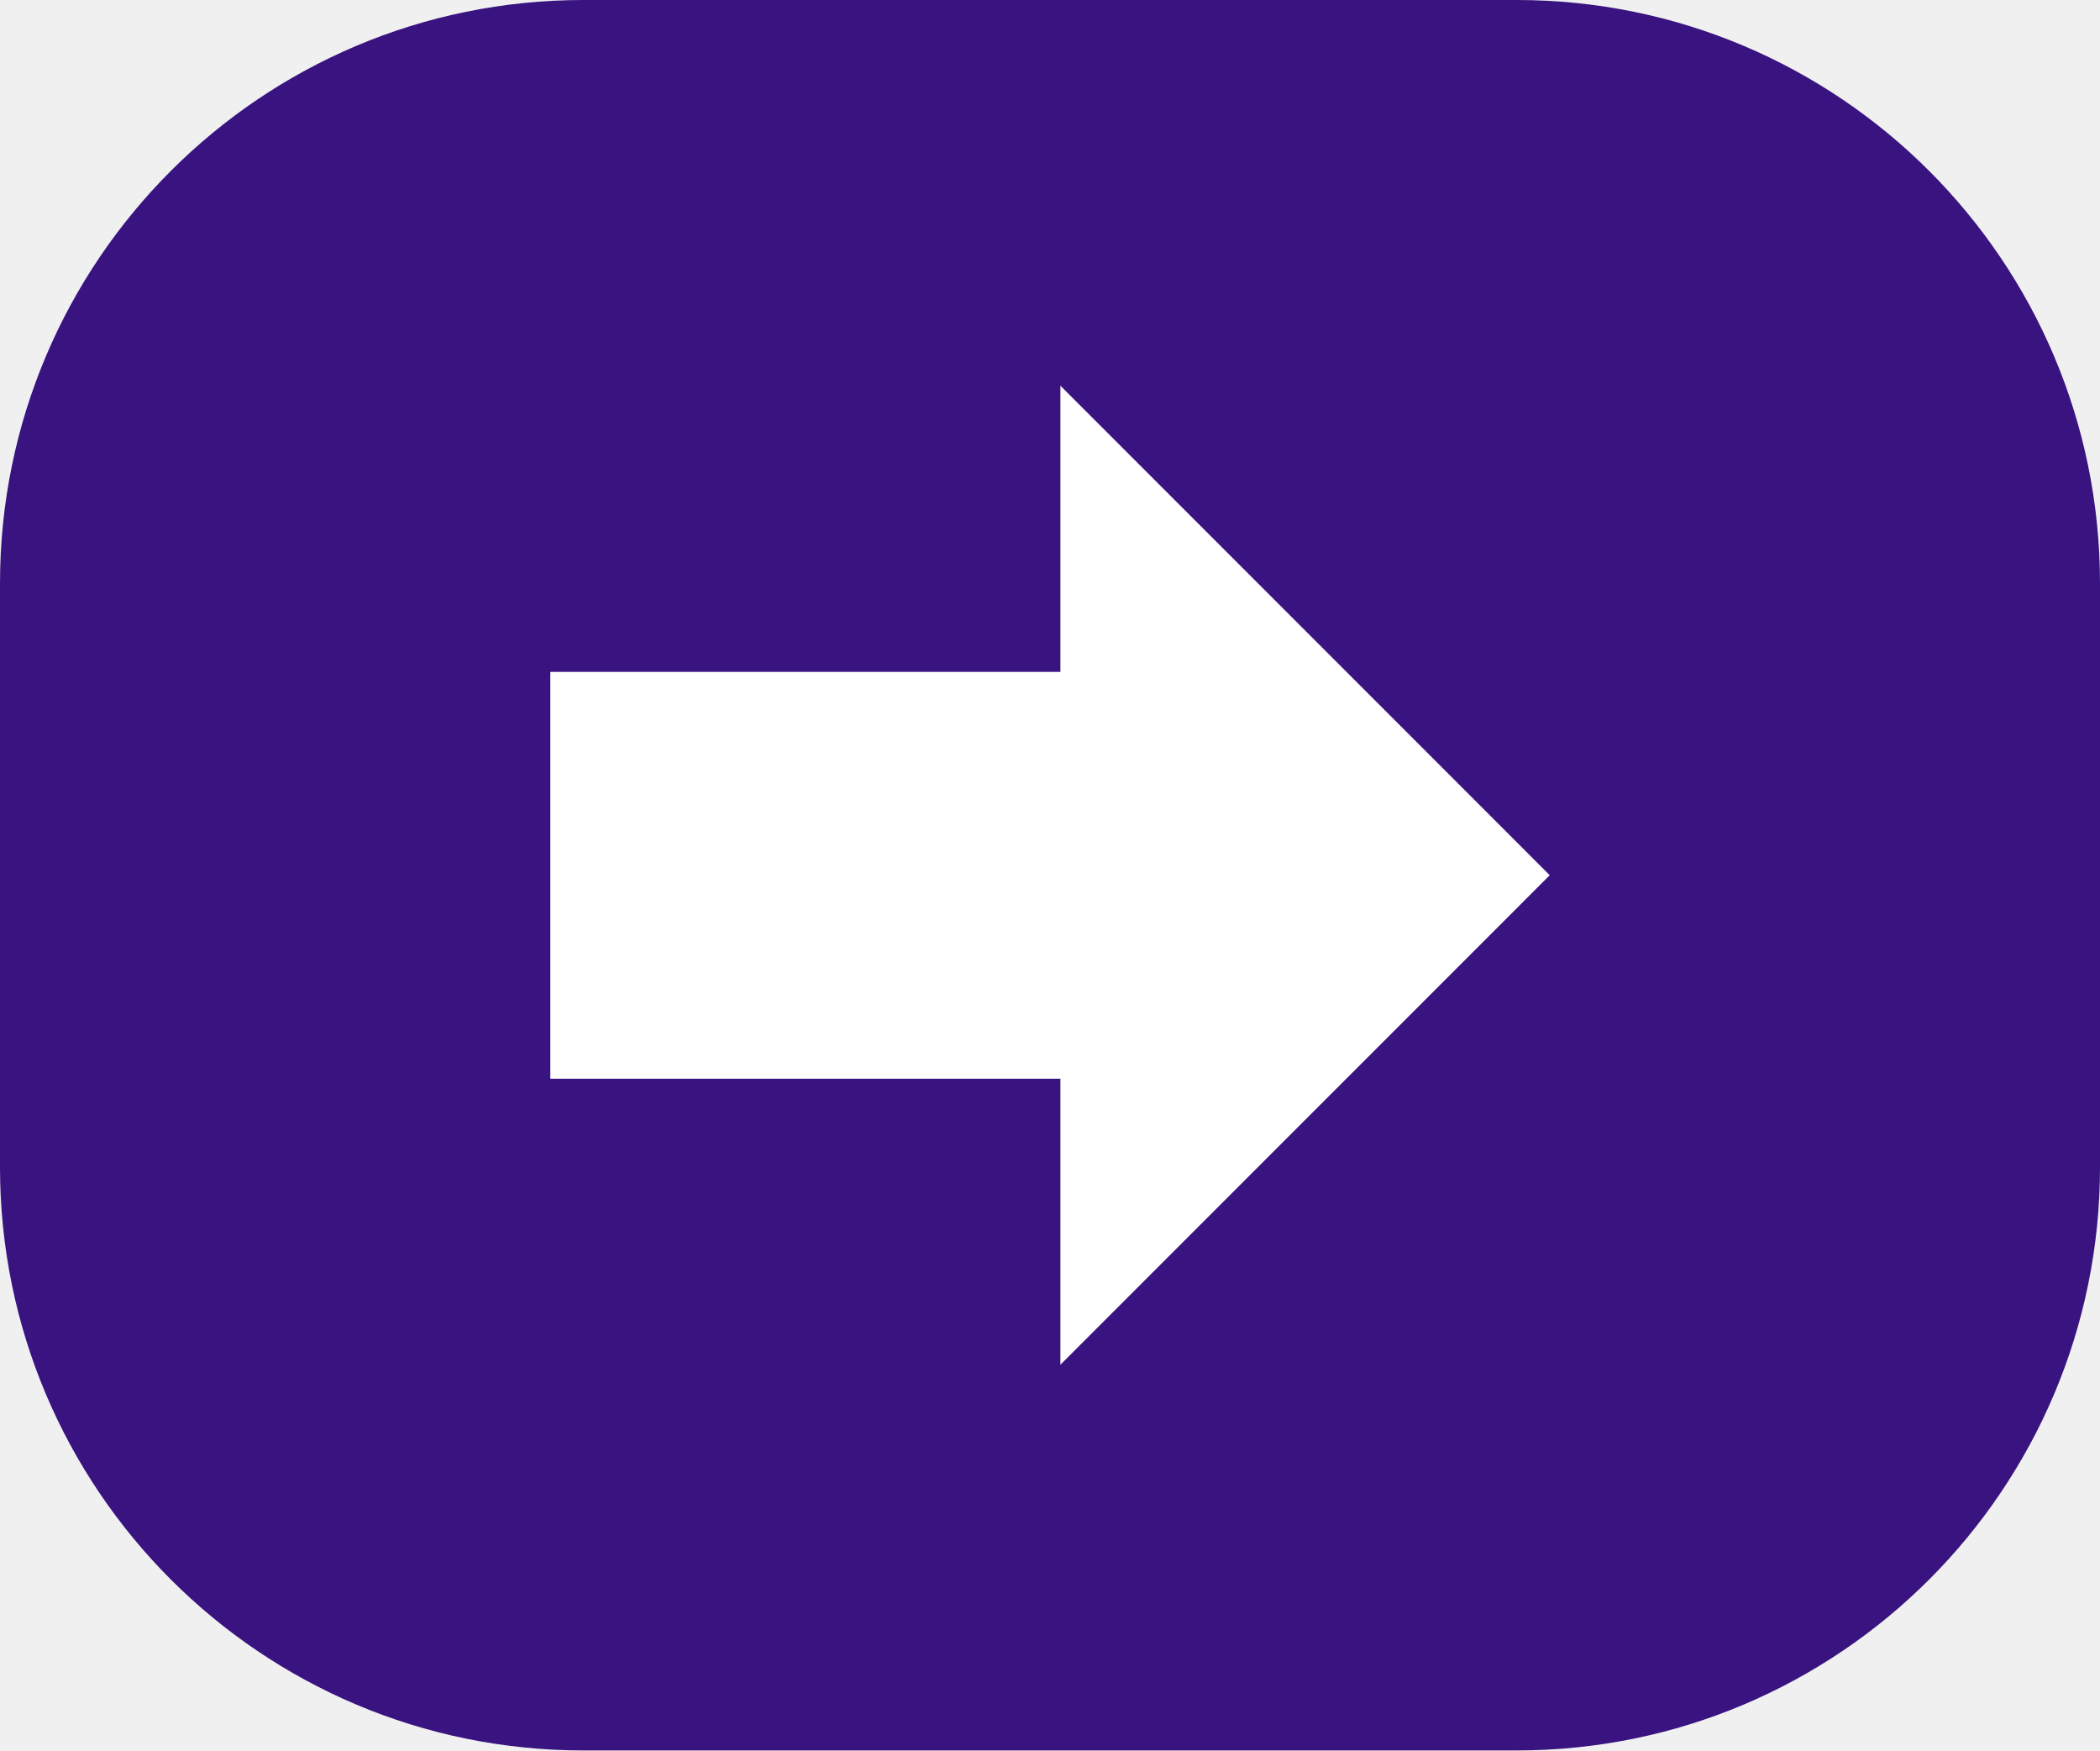
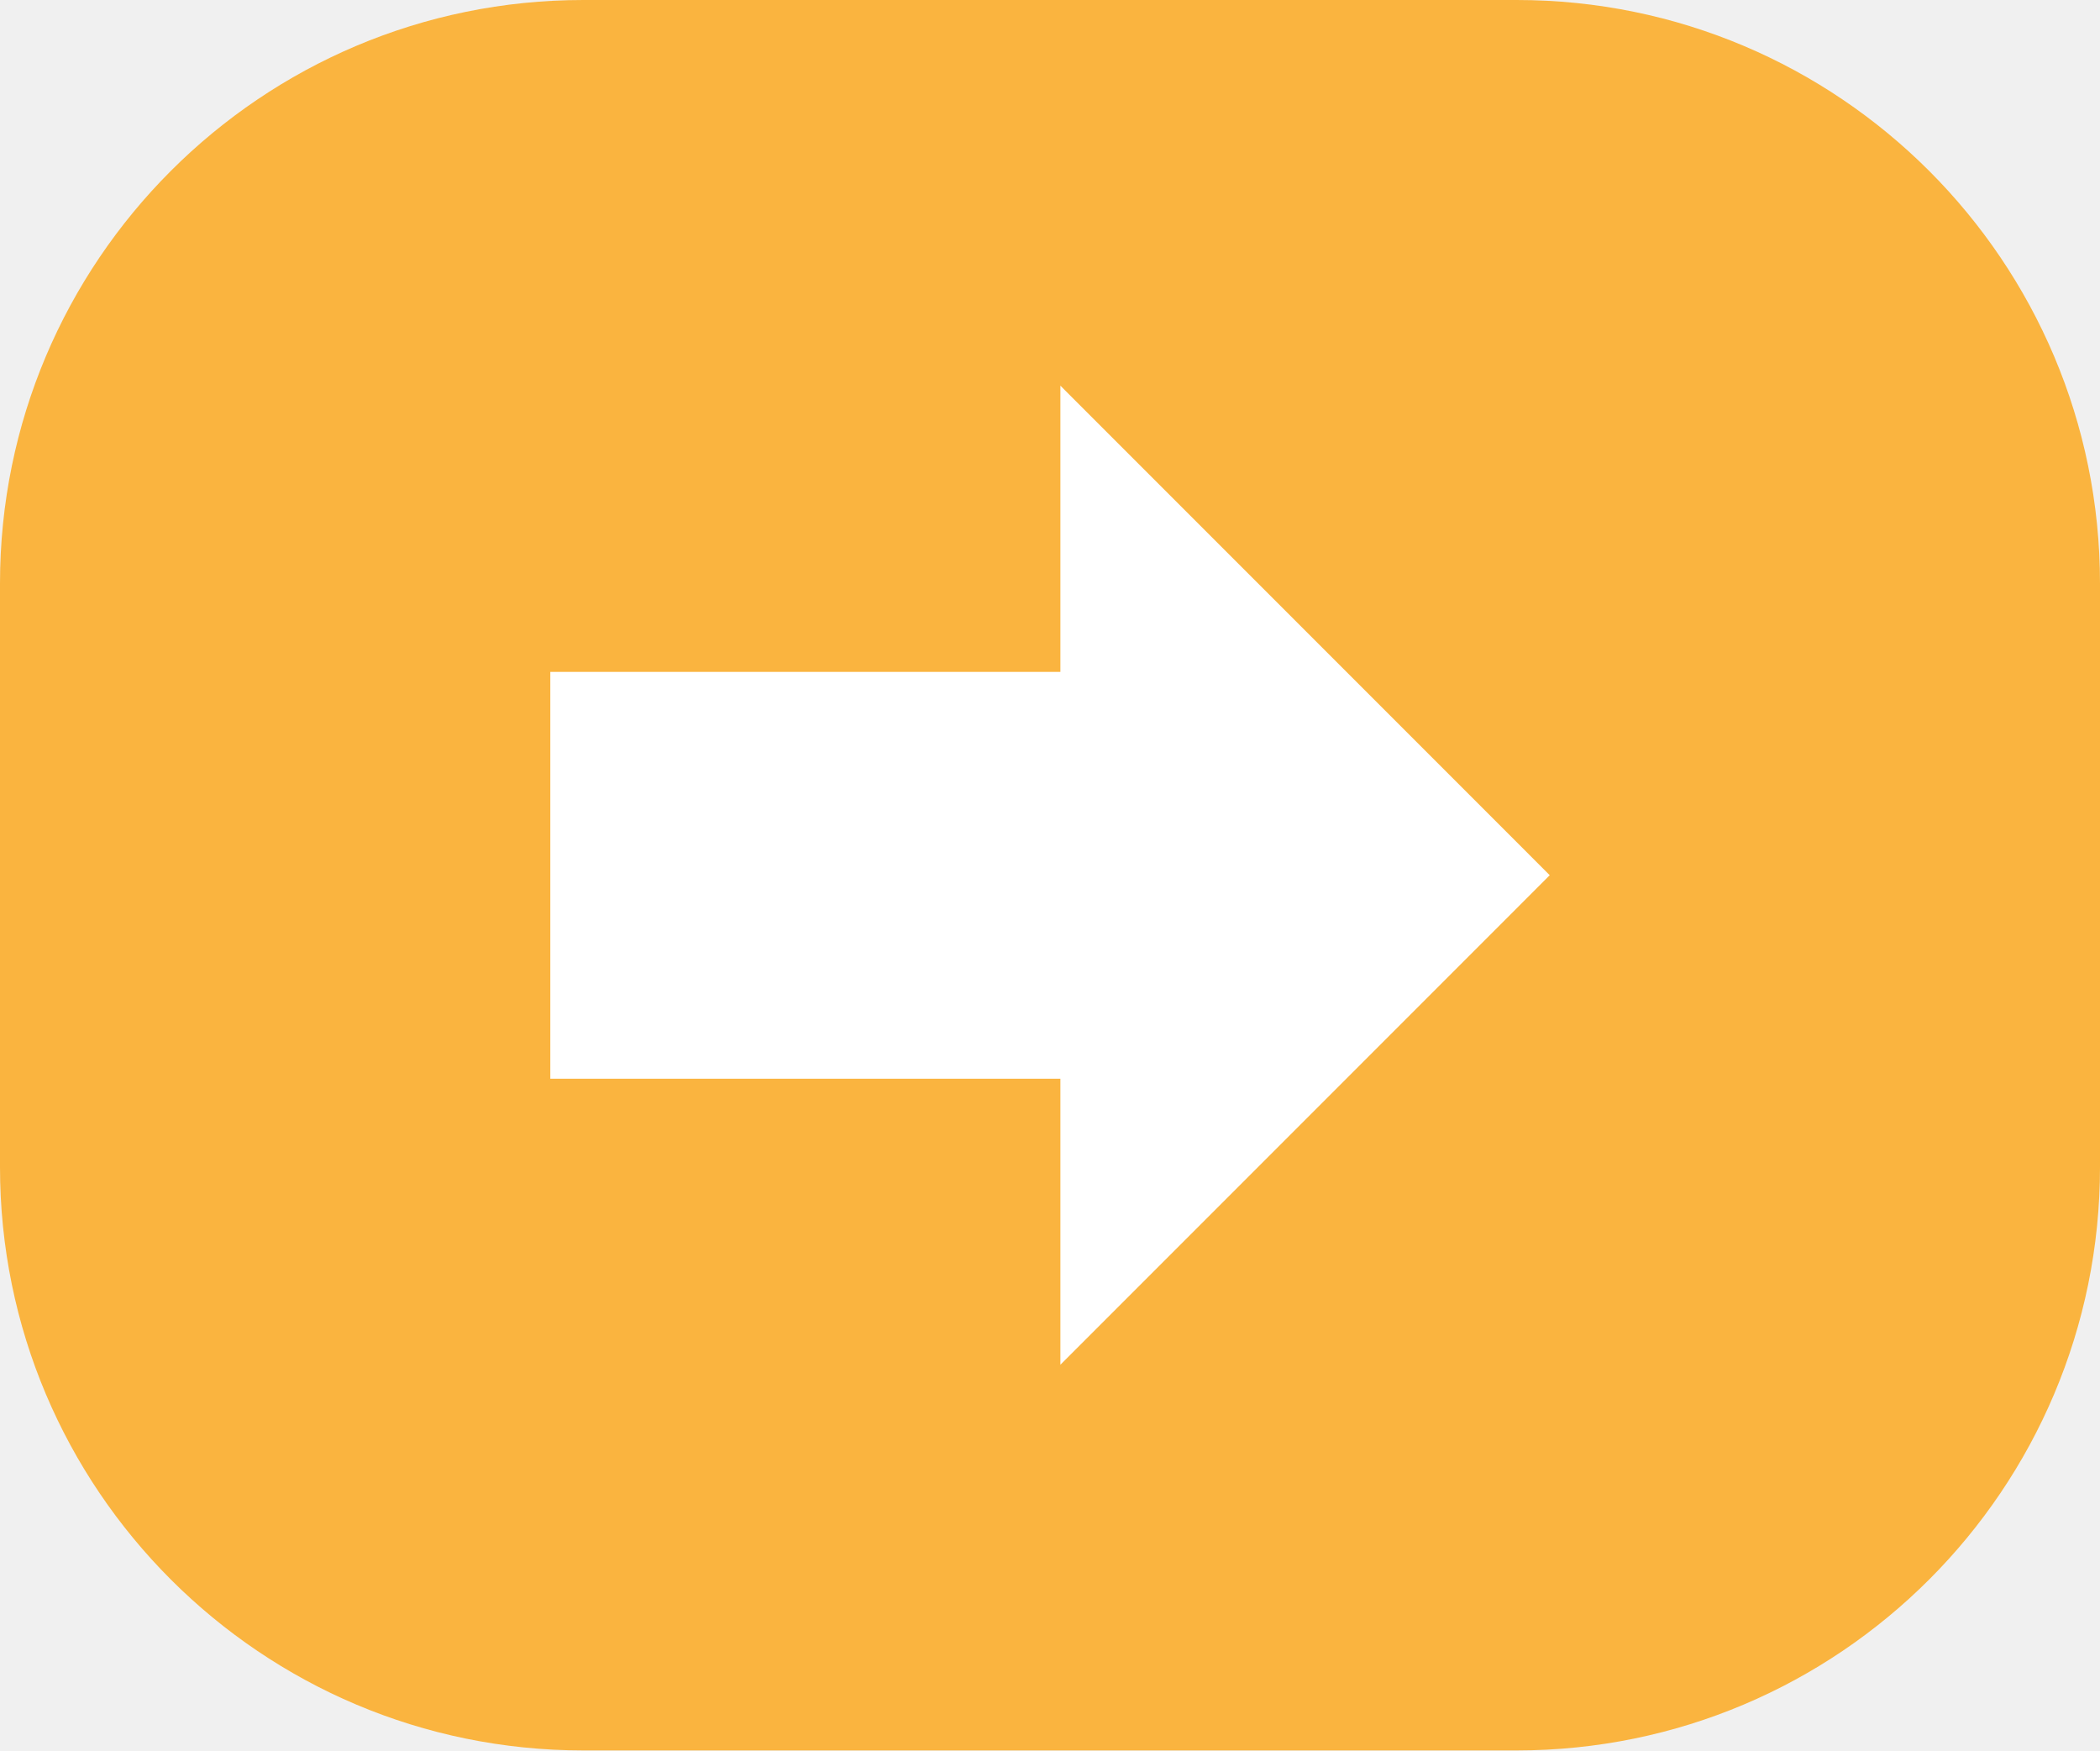
<svg xmlns="http://www.w3.org/2000/svg" width="36" height="30" viewBox="0 0 36 30">
  <g id="Group_22" data-name="Group 22" transform="translate(-322 -15)">
-     <rect id="Rectangle_1471" data-name="Rectangle 1471" width="36" height="30" rx="10" transform="translate(322 15)" fill="#391380" />
+     <rect id="Rectangle_1471" data-name="Rectangle 1471" width="36" height="30" rx="10" transform="translate(322 15)" fill="#fab43f" />
    <g id="Group_30" data-name="Group 30">
      <g id="left-back-arrow-svgrepo-com" transform="translate(348.567 39.015) rotate(180)">
        <g id="Group_21" data-name="Group 21" transform="translate(0 0.625)">
          <path id="Path_161" data-name="Path 161" d="M0,9.015l8.389,8.39V12.5h8.744V5.527H8.389V.625Z" transform="translate(0 -0.625)" fill="#fff" />
        </g>
      </g>
    </g>
  </g>
</svg>
